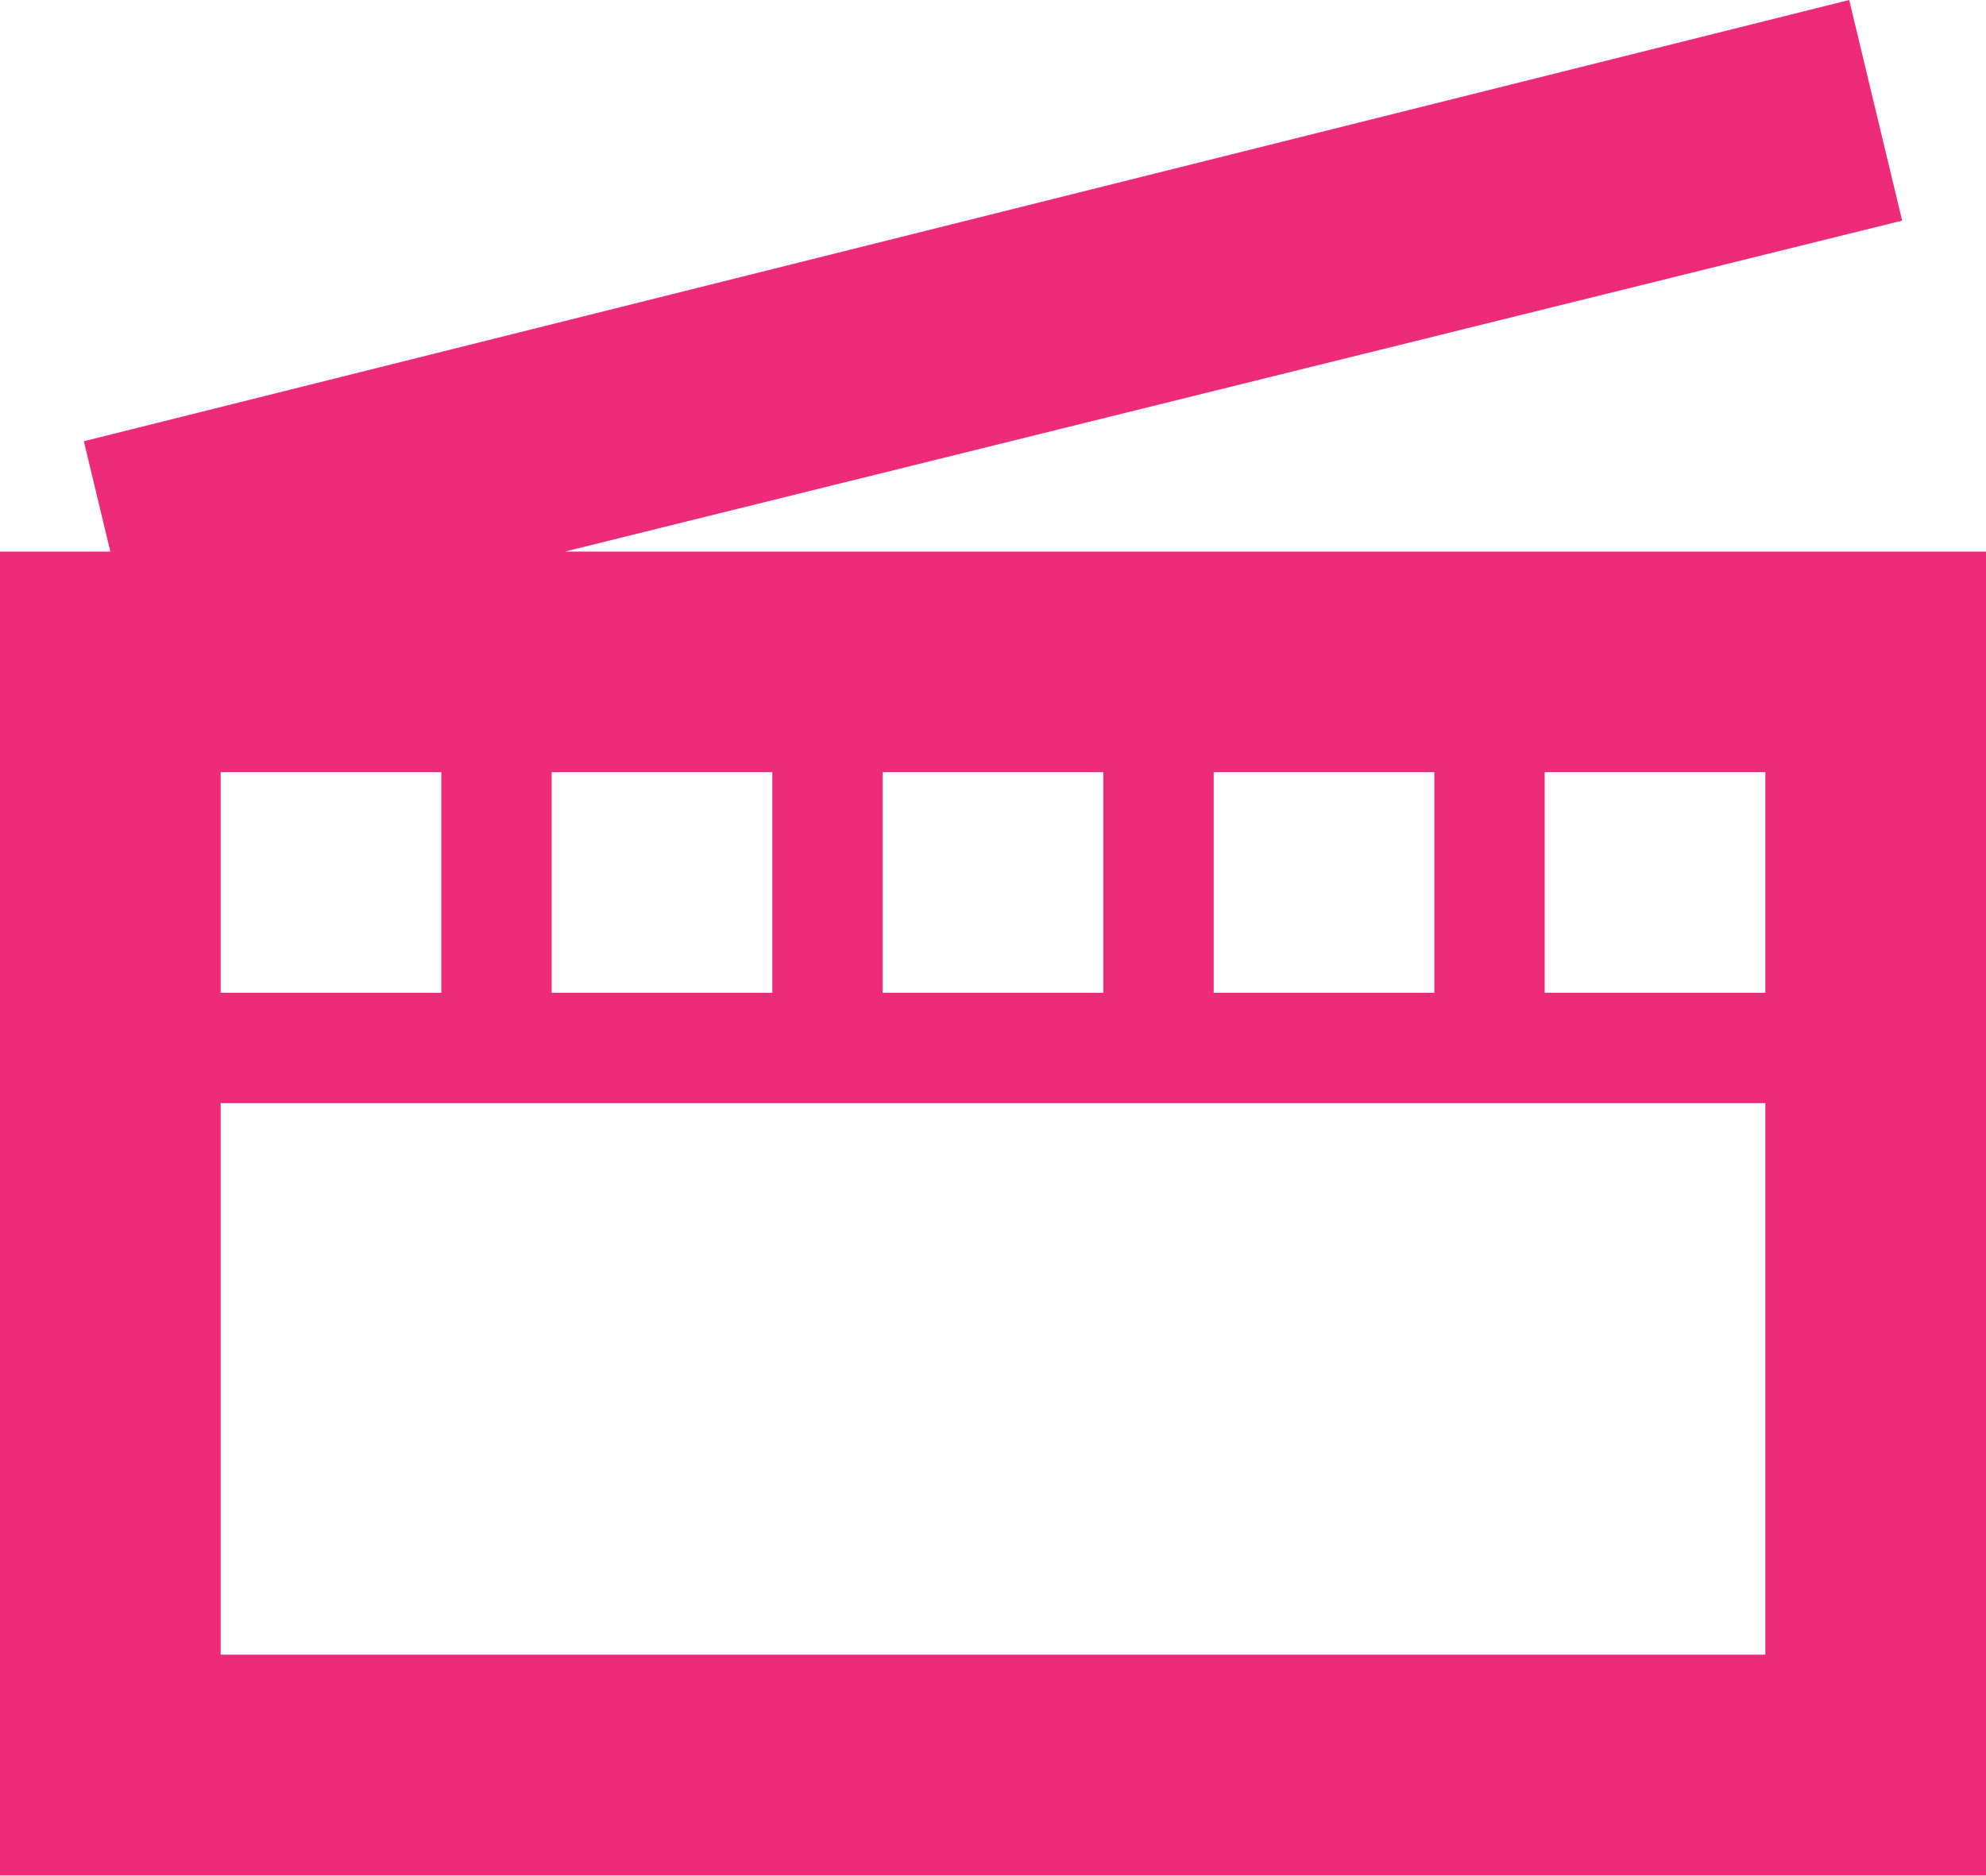
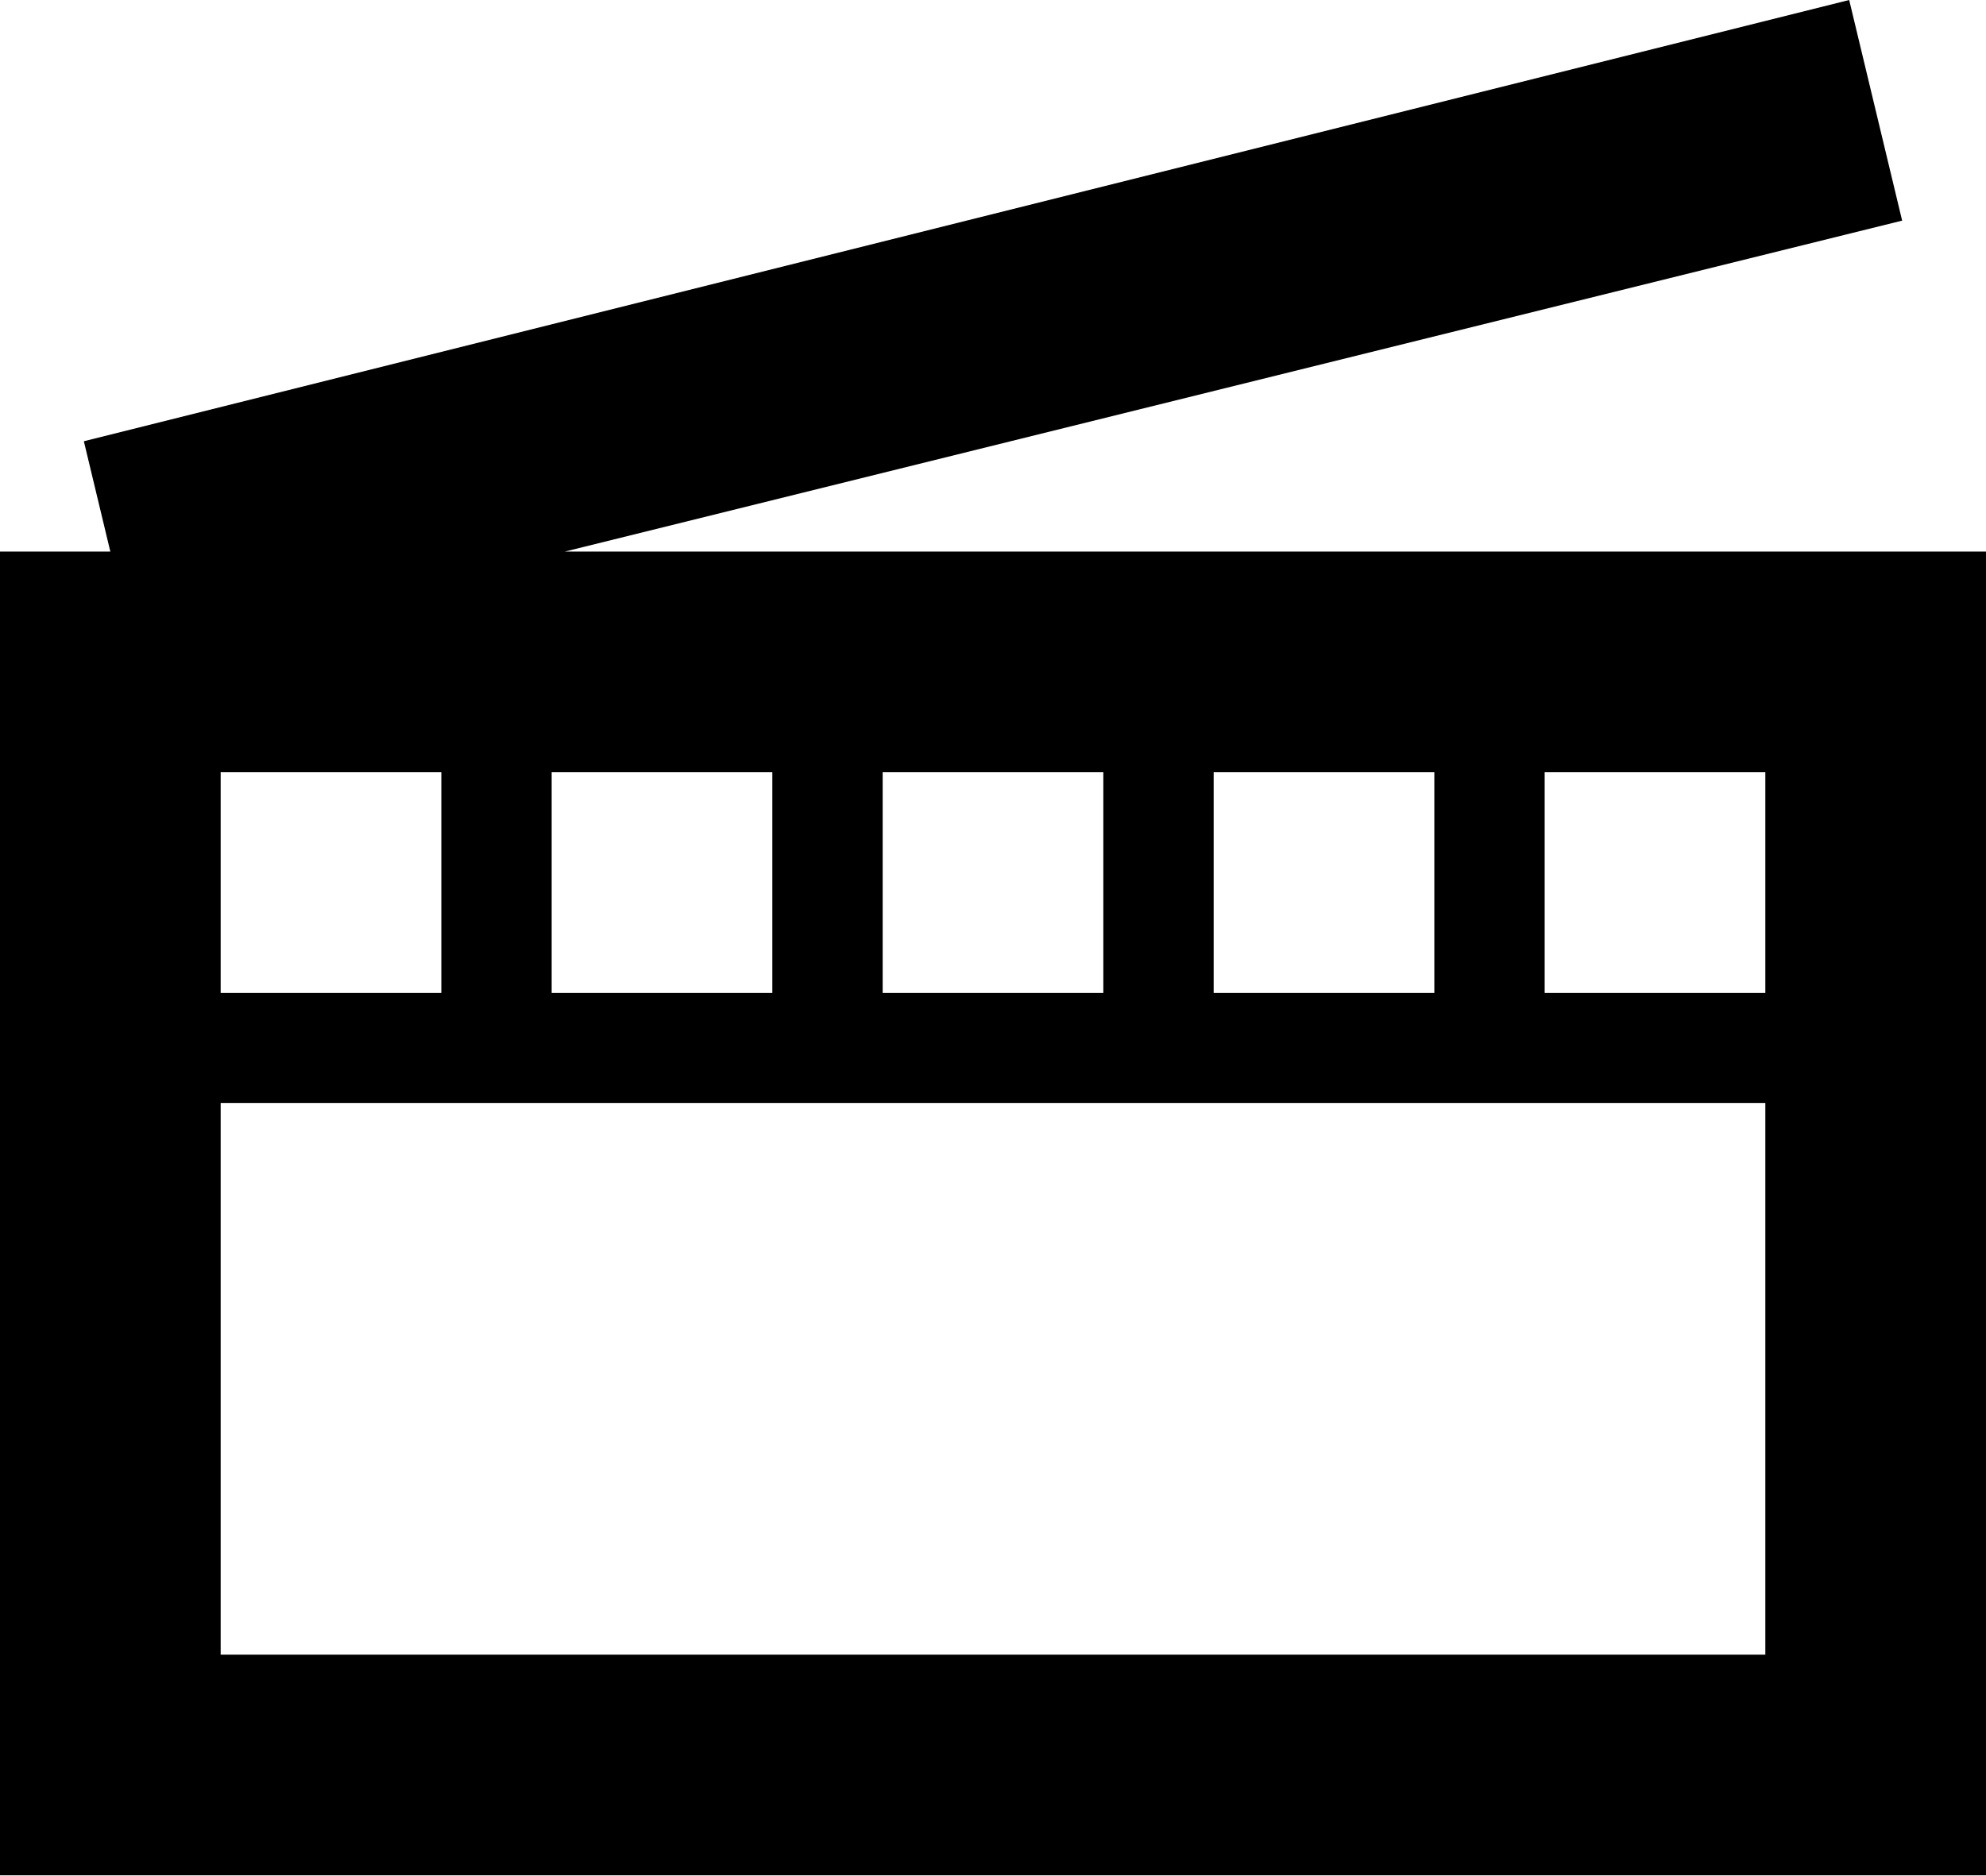
<svg xmlns="http://www.w3.org/2000/svg" viewBox="0 0 18 17">
-   <defs>
-     <style>.cls-1{fill:#ee2a7b;}</style>
-   </defs>
  <g id="Layer_2" data-name="Layer 2">
    <g id="Layer_1-2" data-name="Layer 1">
      <path class="cls-1" d="M5.12,5l12.12-3L16.76,0,.76,4,1,5,0,5V17H18V5ZM13,7V9H11V7ZM10,7V9H8V7ZM7,7V9H5V7ZM2,7H4V9H2Zm14,8H2V10H16Zm0-6H14V7h2Z" />
    </g>
  </g>
</svg>
